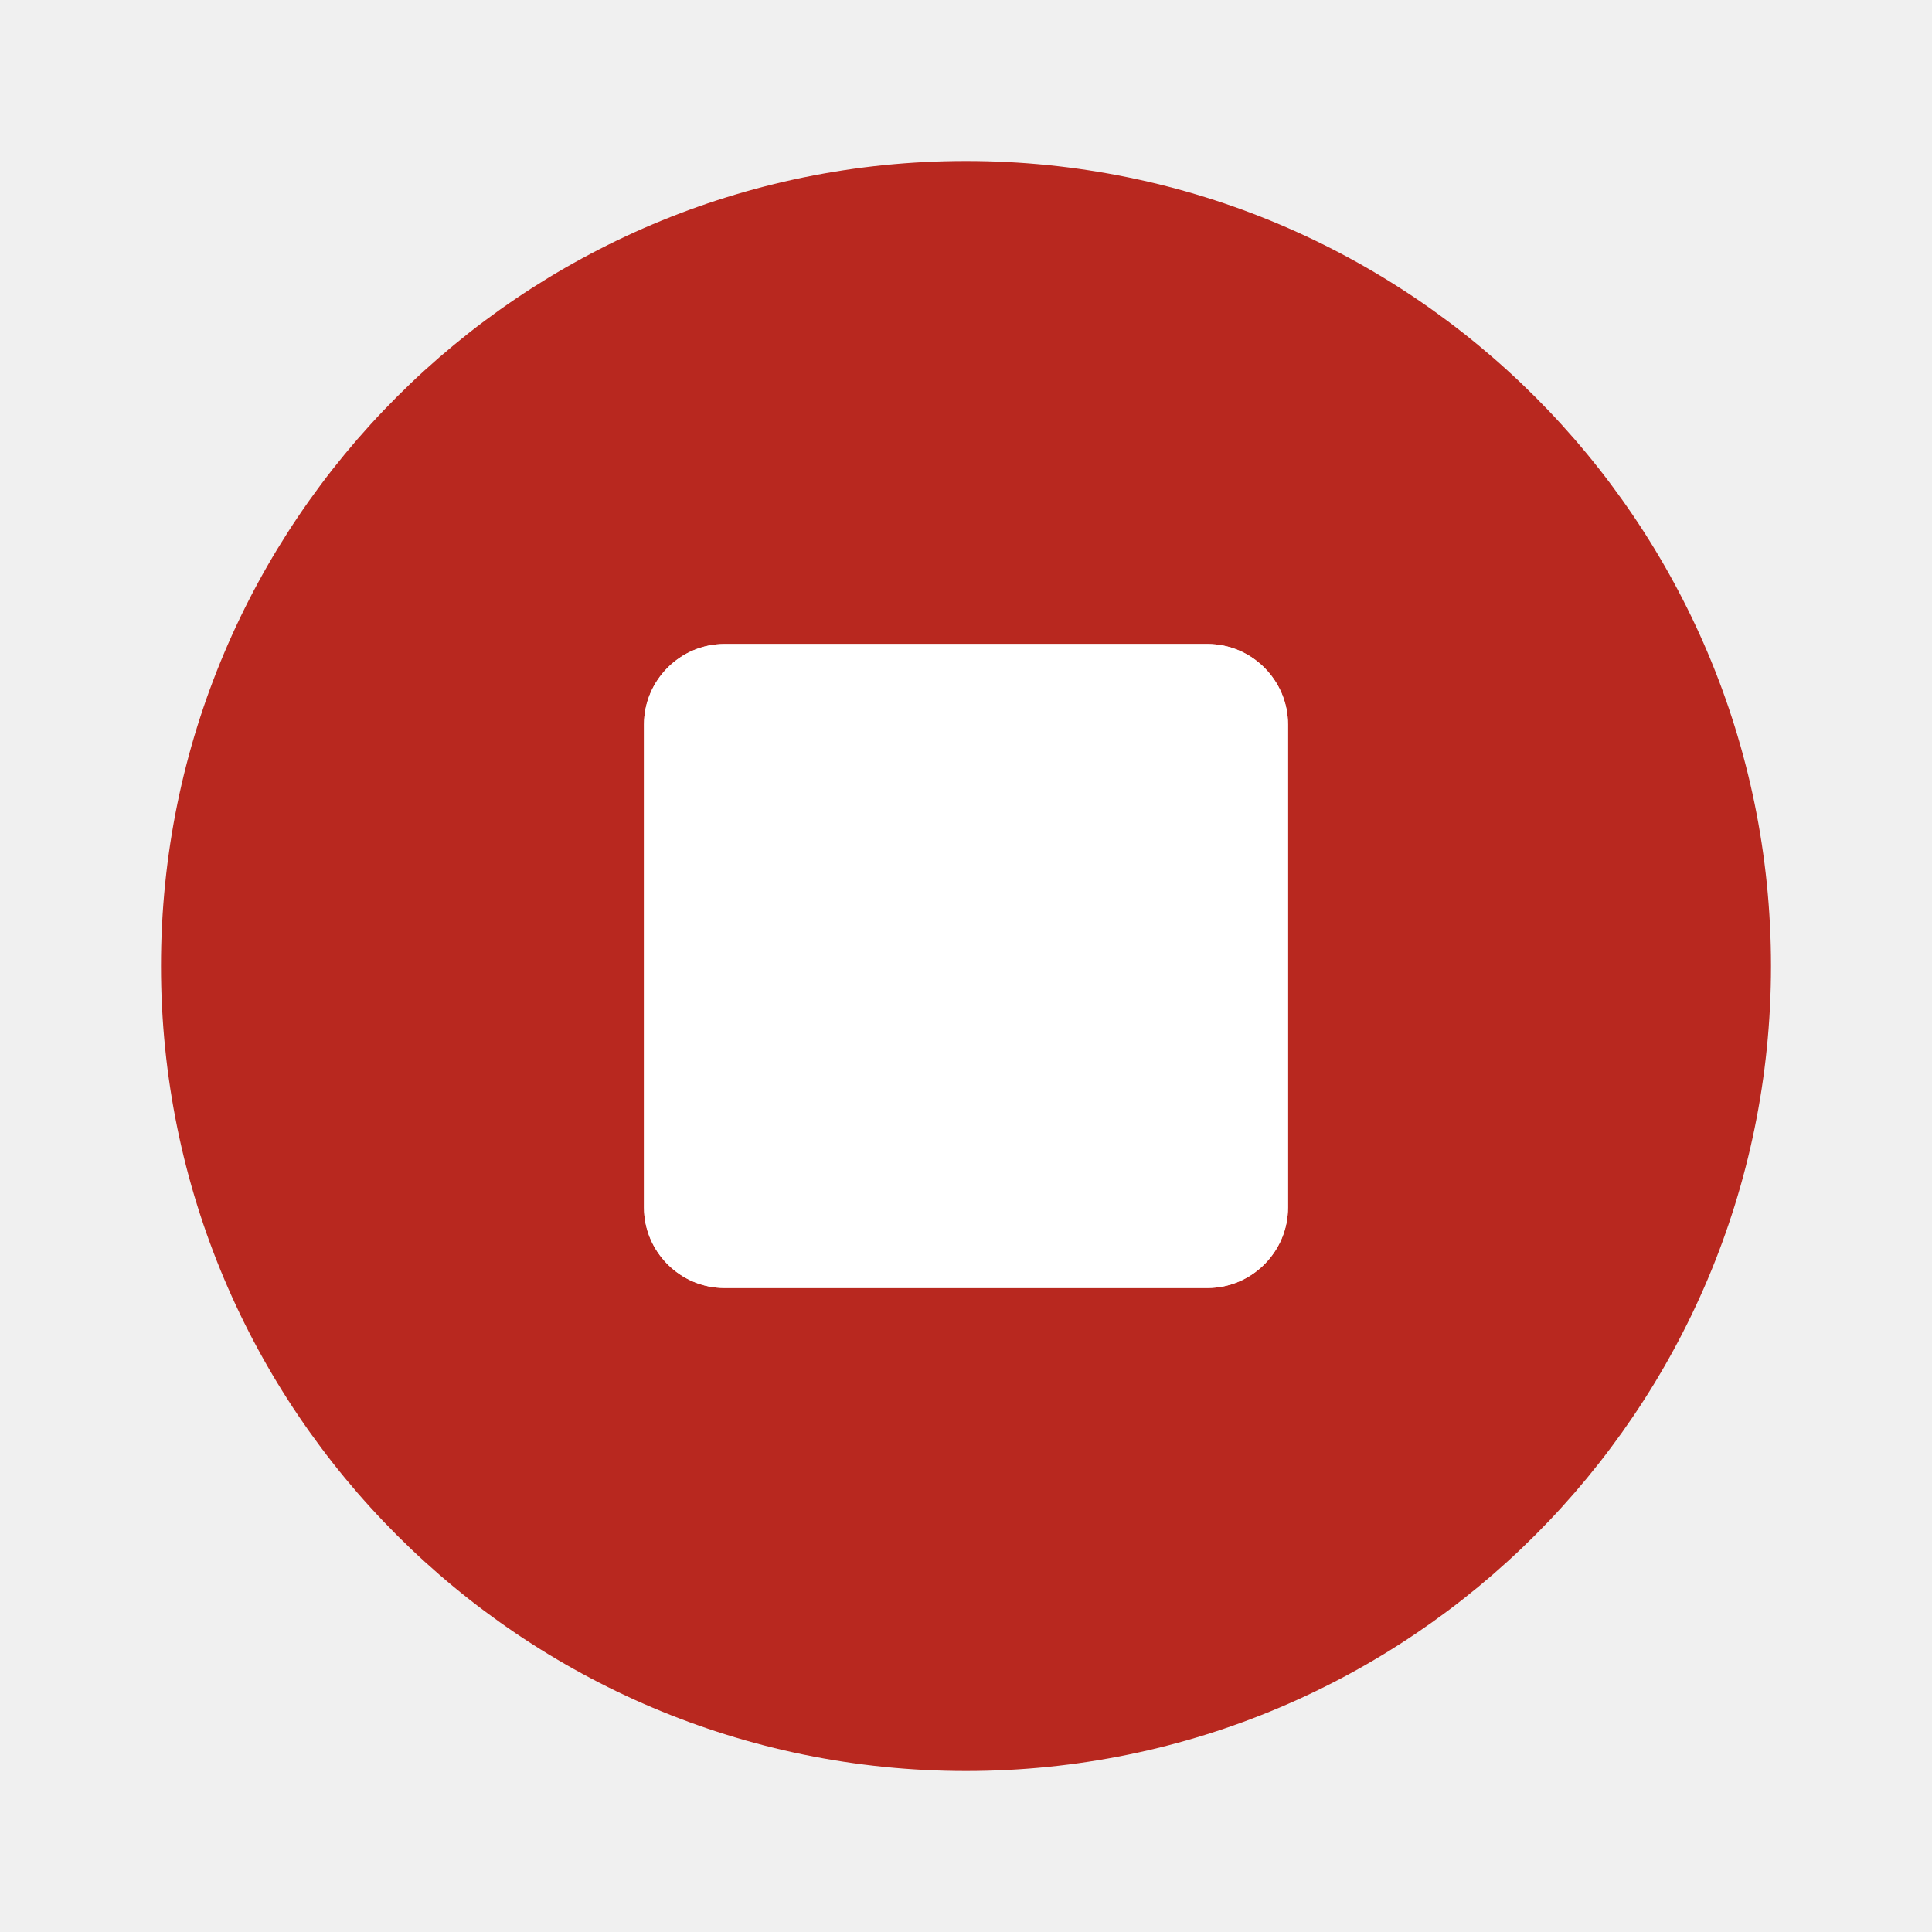
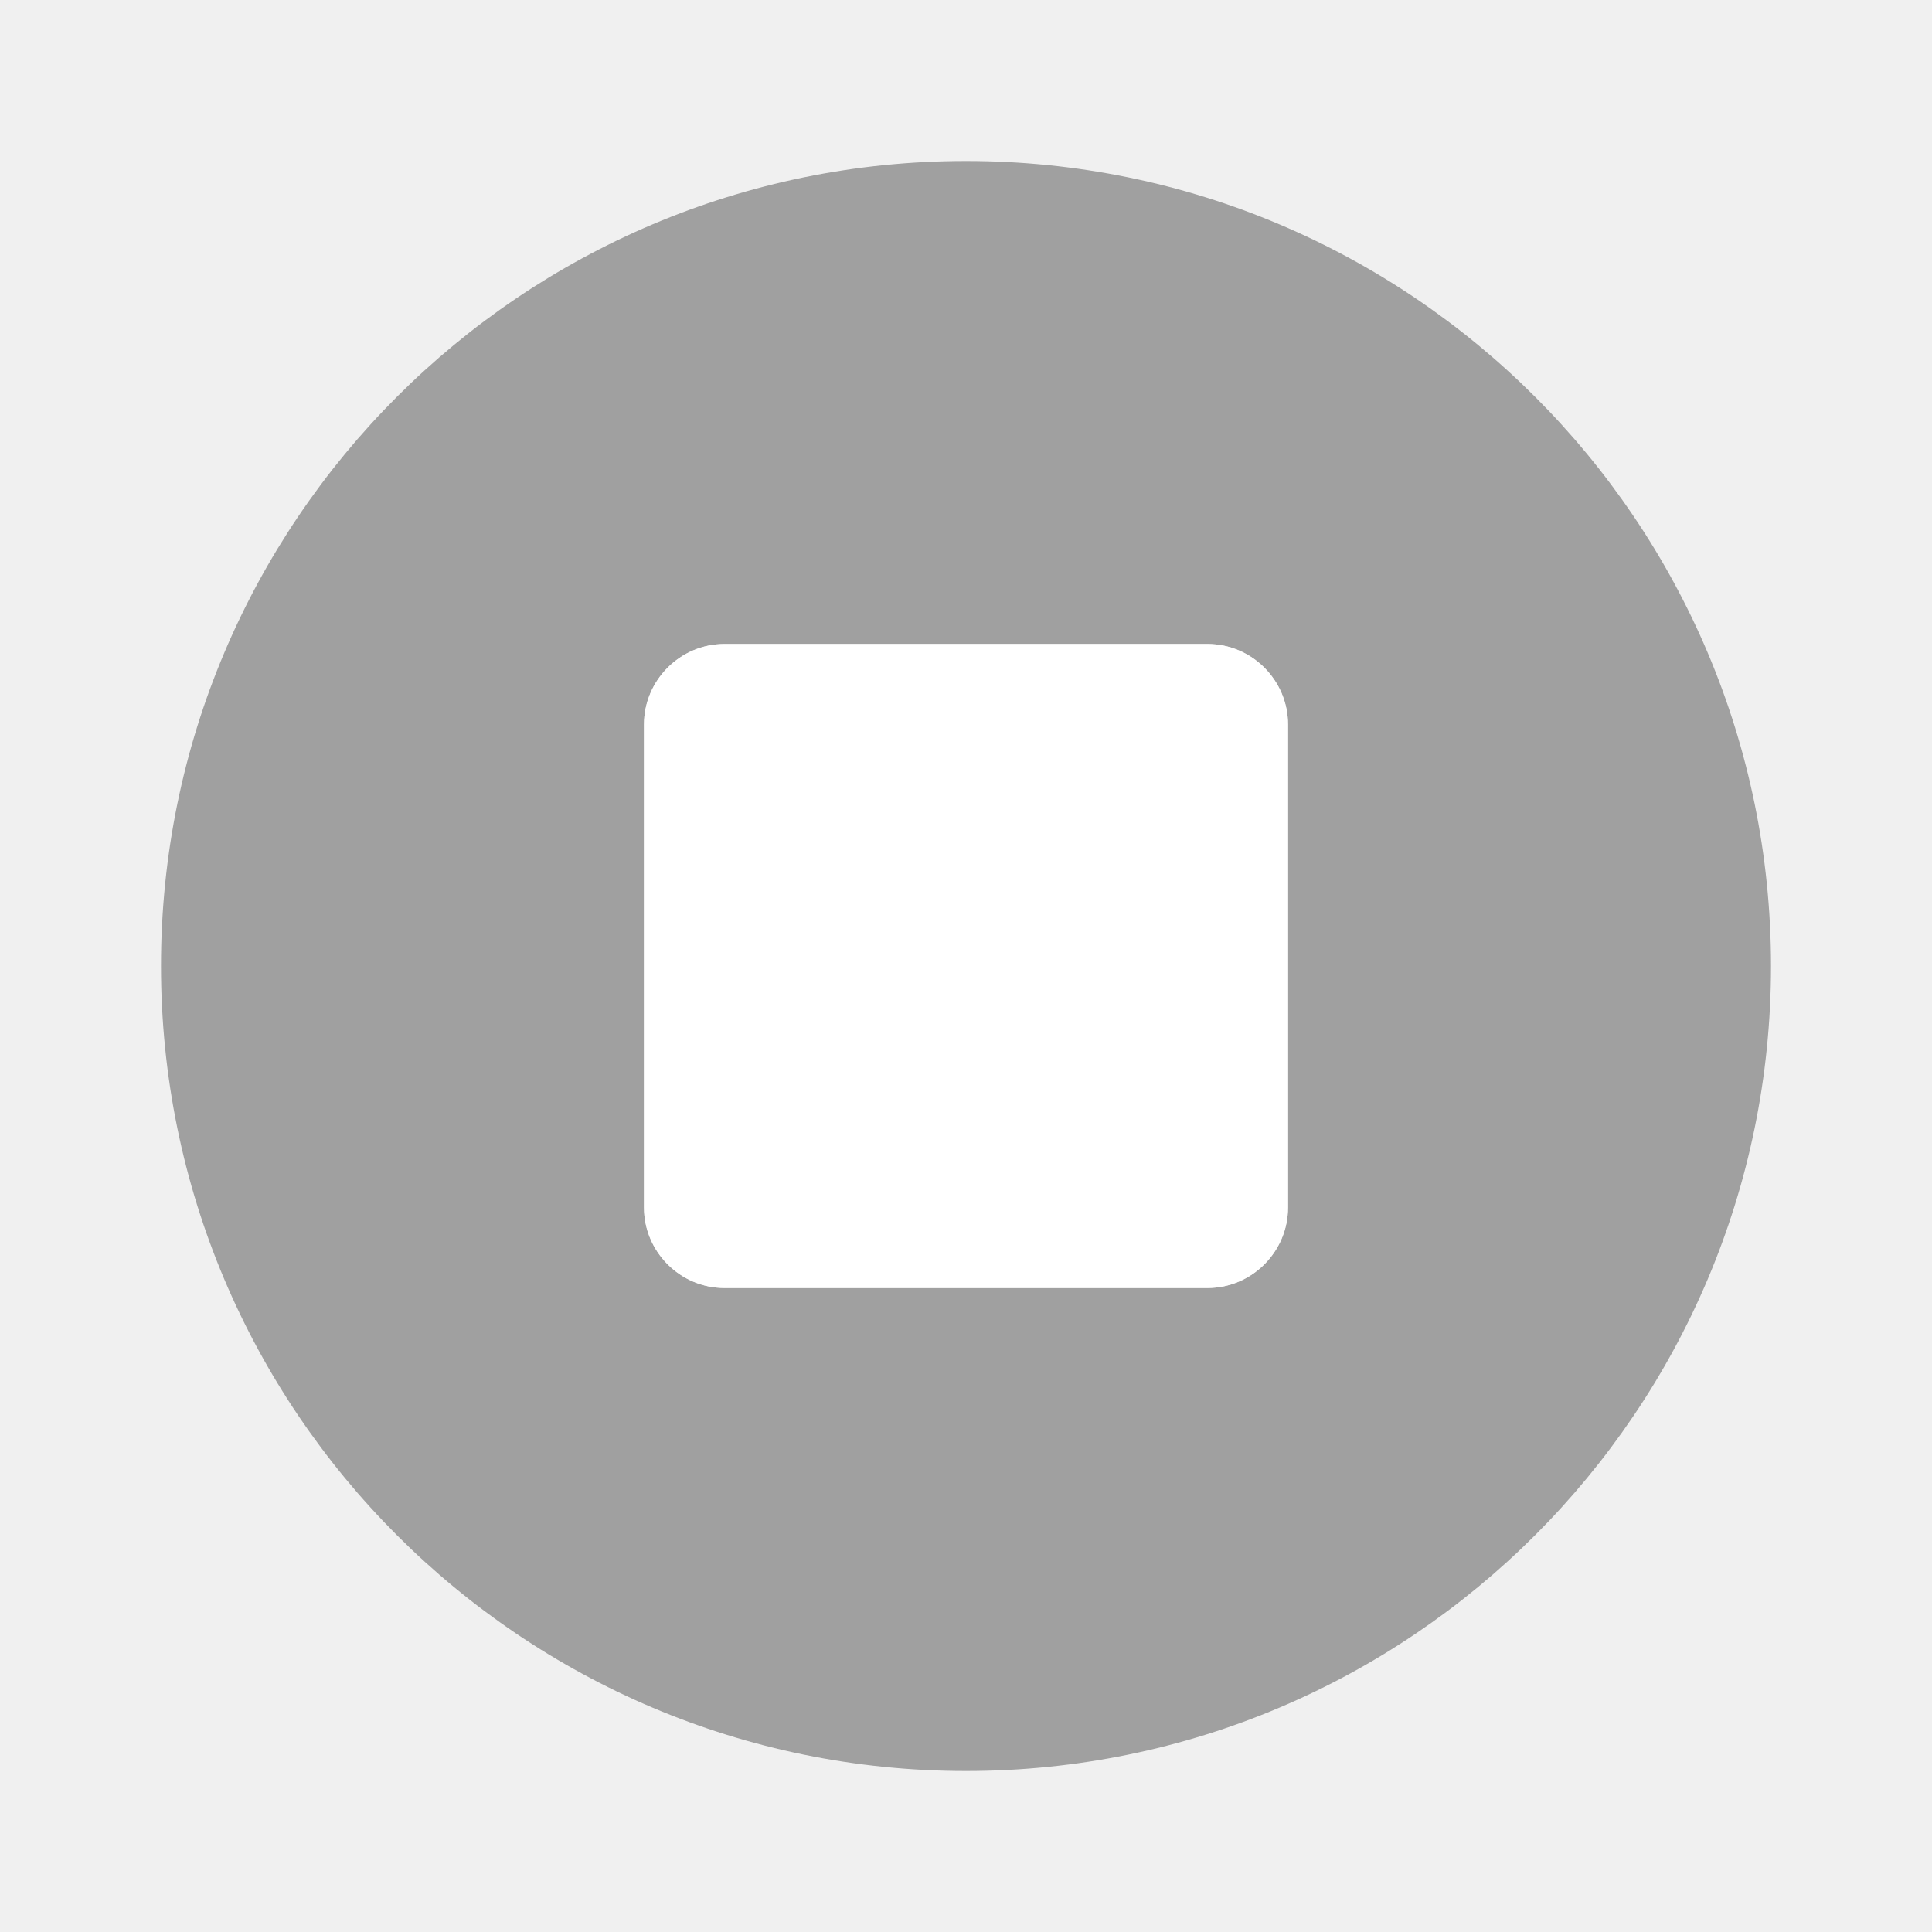
<svg xmlns="http://www.w3.org/2000/svg" width="24" height="24" viewBox="0 0 24 24" fill="none">
-   <path fill-rule="evenodd" clip-rule="evenodd" d="M12 2C6.48 2 2 6.48 2 12C2 17.52 6.48 22 12 22C17.52 22 22 17.52 22 12C22 6.48 17.52 2 12 2ZM15 16H9C8.45 16 8 15.55 8 15V9C8 8.45 8.45 8 9 8H15C15.55 8 16 8.45 16 9V15C16 15.55 15.55 16 15 16Z" fill="#B8281F" />
+   <path fill-rule="evenodd" clip-rule="evenodd" d="M12 2C6.48 2 2 6.48 2 12C2 17.52 6.48 22 12 22C17.52 22 22 17.52 22 12C22 6.48 17.52 2 12 2ZM15 16H9C8.45 16 8 15.55 8 15V9C8 8.45 8.45 8 9 8H15C15.55 8 16 8.45 16 9V15C16 15.55 15.55 16 15 16Z" fill="#A0A0A0" />
  <path d="M9 16H15C15.55 16 16 15.55 16 15V9C16 8.45 15.55 8 15 8H9C8.45 8 8 8.45 8 9V15C8 15.55 8.45 16 9 16Z" fill="white" />
</svg>
